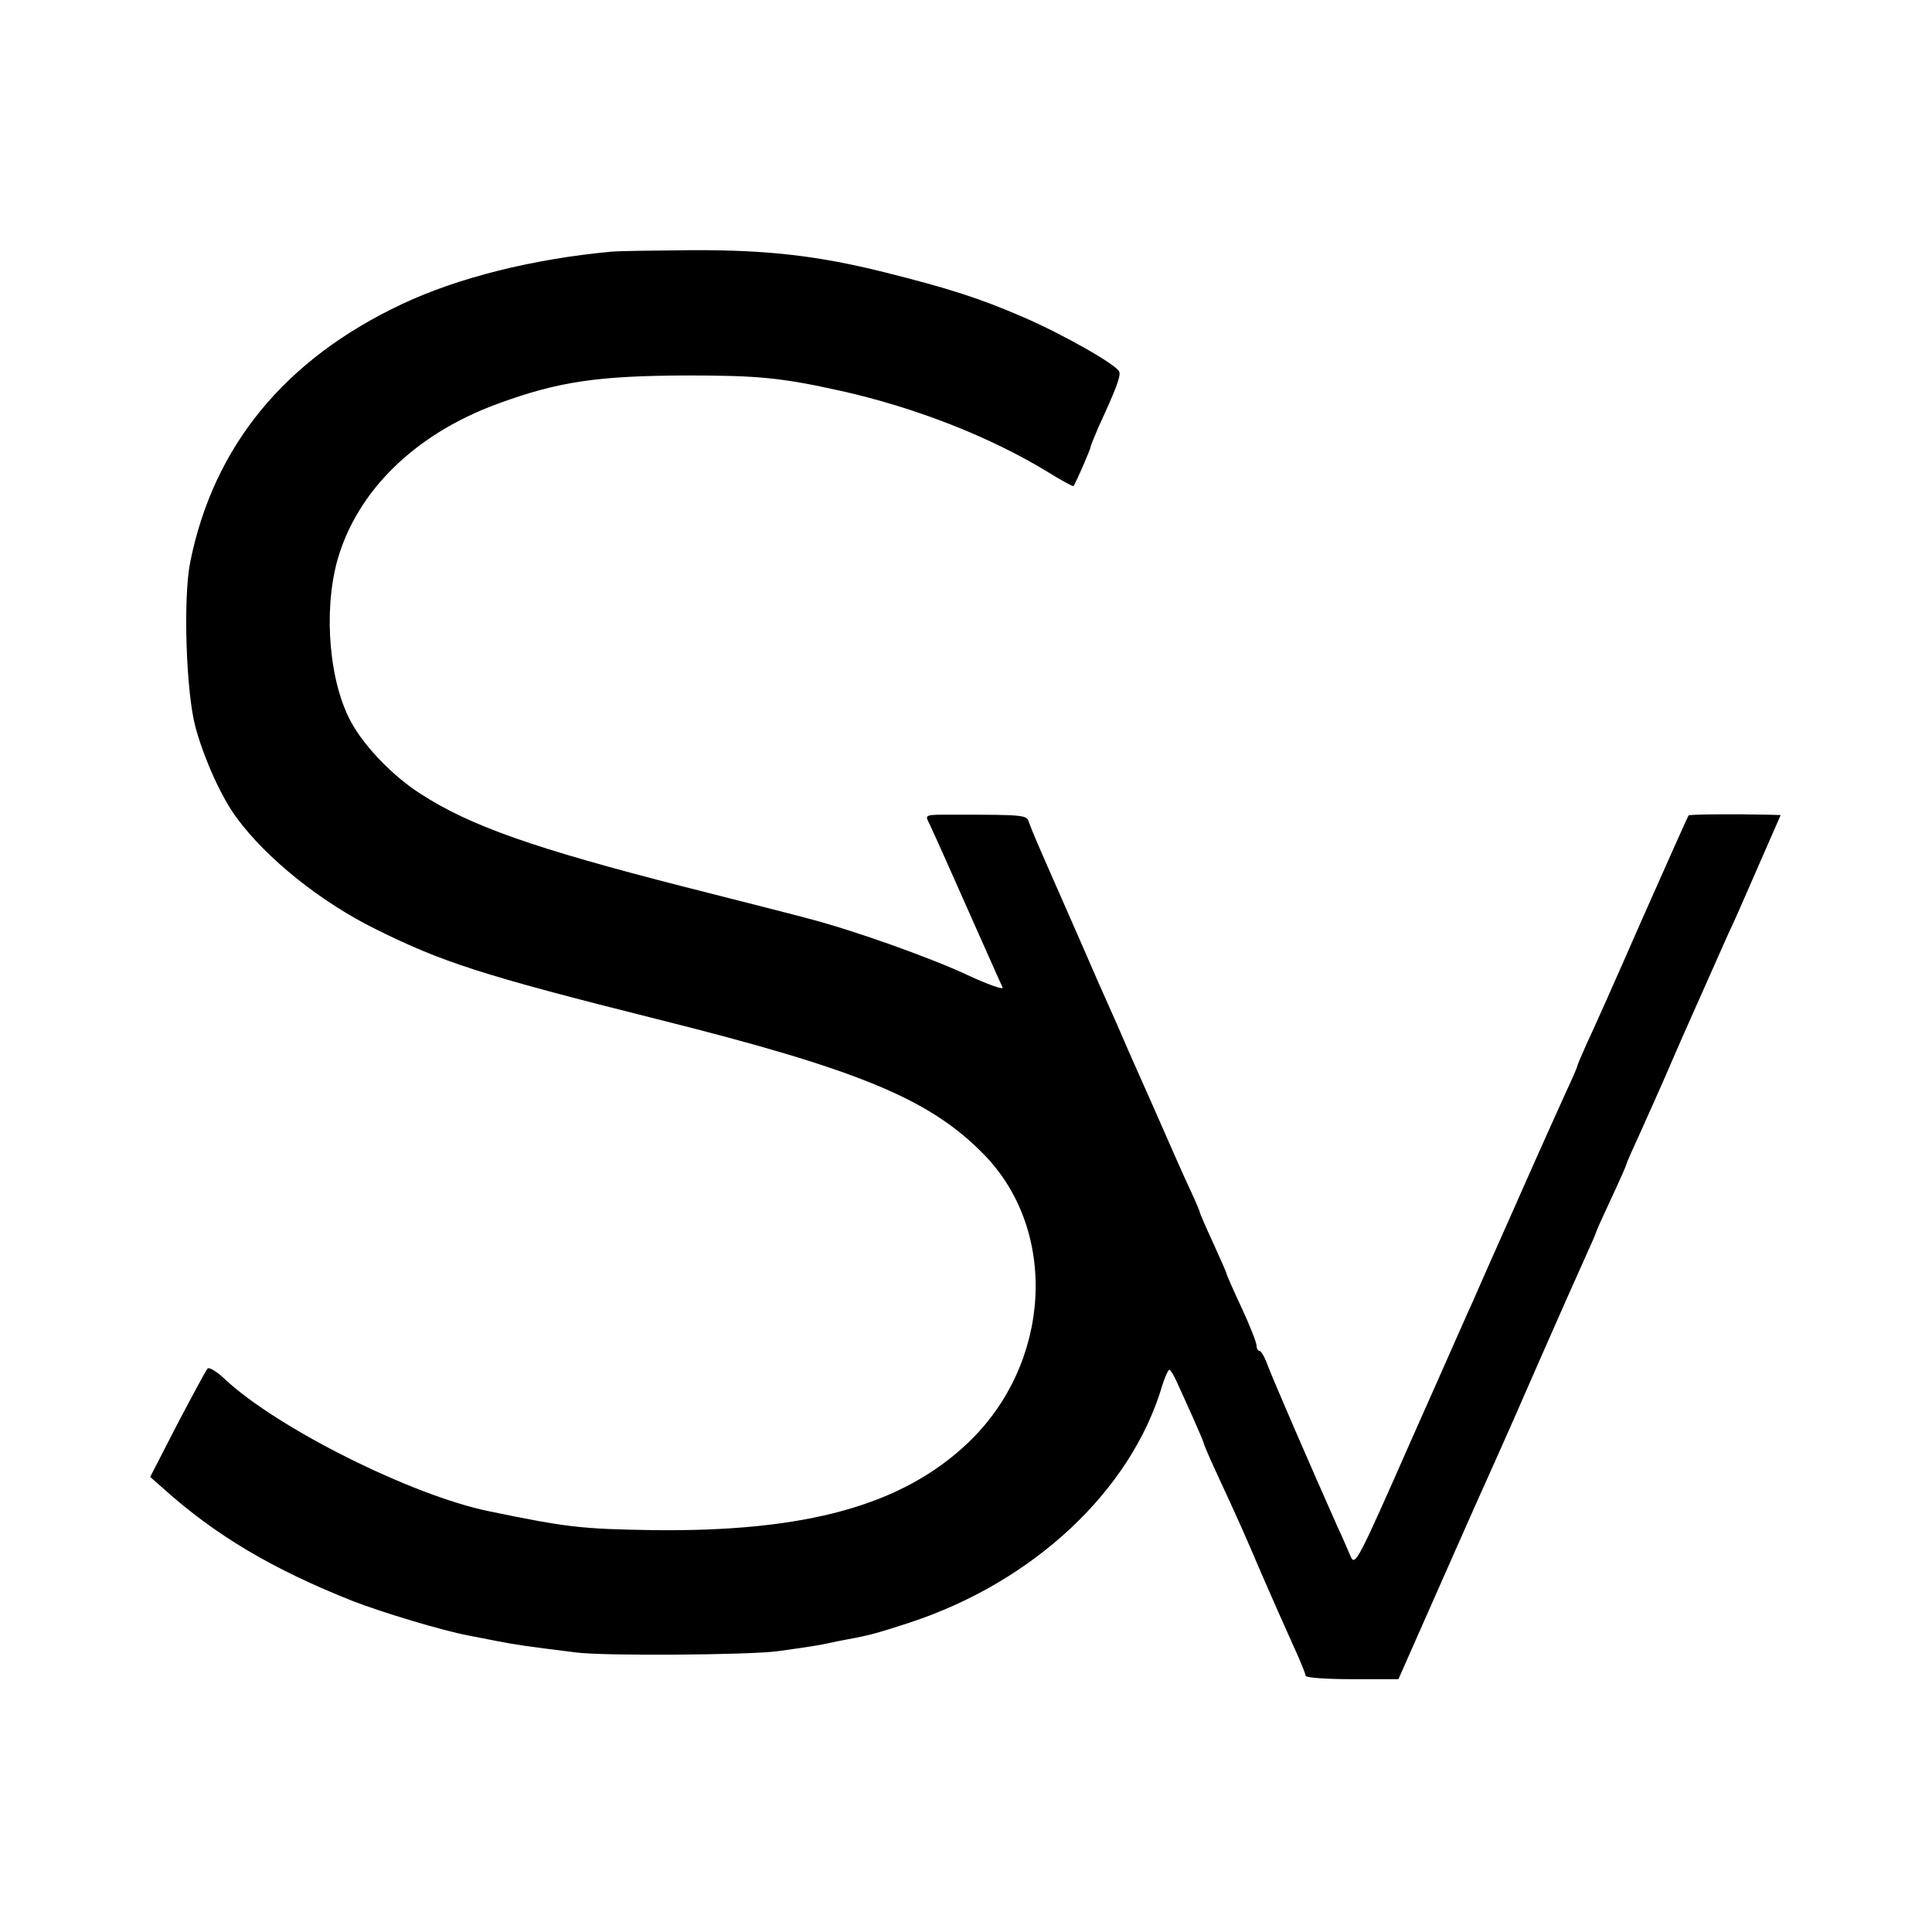
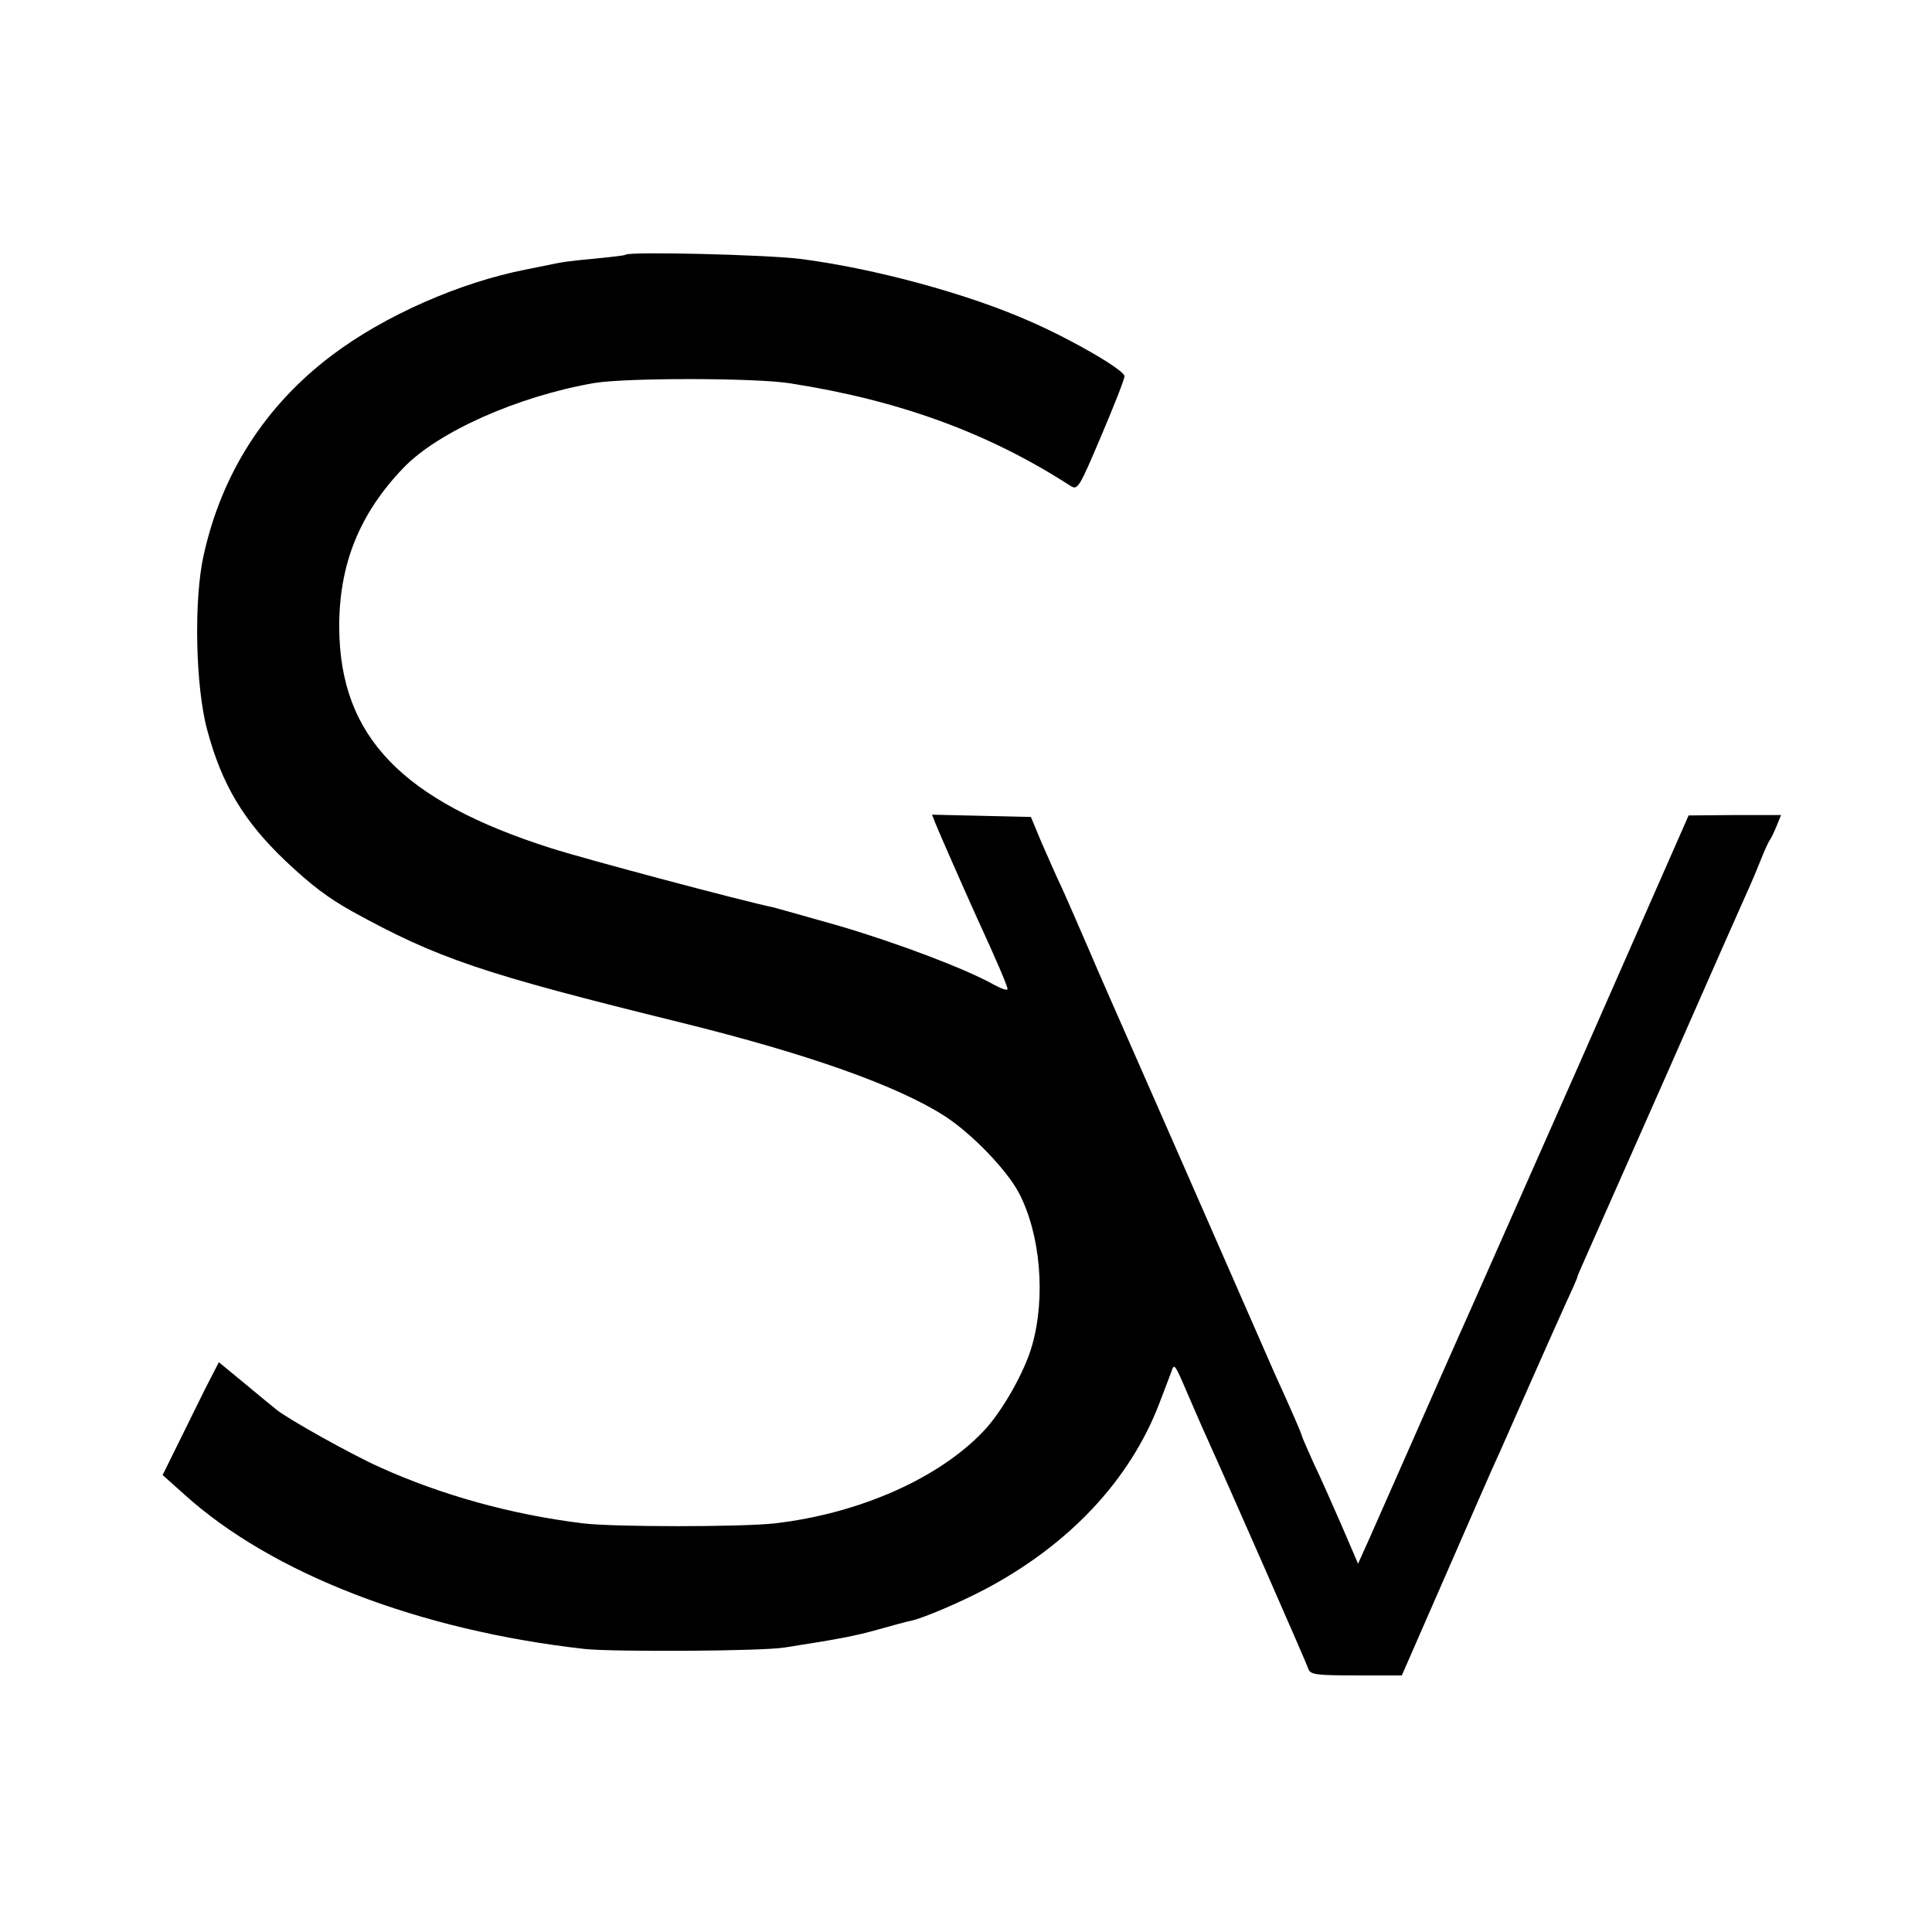
<svg xmlns="http://www.w3.org/2000/svg" version="1.0" width="512pt" height="512pt" viewBox="0 0 512 512" preserveAspectRatio="xMidYMid meet">
  <g transform="translate(0,512) scale(0.1,-0.1)" fill="#000000" stroke="none">
-     <path d="M1620 4453 c-207 -19 -407 -69 -555 -139 -310 -146 -499 -376 -561 -684 -19 -96 -11 -344 14 -437 23 -85 70 -188 109 -240 79 -108 224 -224 368 -295 177 -88 281 -122 747 -239 536 -134 723 -212 866 -359 198 -203 178 -553 -42 -763 -174 -166 -429 -237 -836 -232 -188 3 -226 7 -434 50 -205 42 -561 220 -700 350 -21 20 -42 33 -46 28 -4 -4 -40 -71 -80 -147 l-72 -140 34 -30 c139 -125 291 -215 503 -299 80 -31 237 -78 305 -91 14 -3 48 -9 77 -15 52 -10 72 -13 208 -30 73 -10 458 -7 535 3 79 11 112 16 134 21 12 3 33 7 49 10 60 11 79 16 168 45 328 108 587 350 669 628 7 23 16 42 19 42 3 0 12 -15 20 -33 8 -17 27 -60 43 -95 15 -34 28 -64 28 -67 0 -2 14 -35 31 -72 64 -138 78 -170 124 -278 26 -60 63 -143 81 -183 19 -41 34 -78 34 -83 0 -5 54 -9 123 -9 l123 0 114 258 c62 141 126 284 141 317 15 33 69 155 119 270 51 116 105 238 121 273 16 35 29 65 29 67 0 2 18 42 40 89 22 47 40 88 40 90 0 3 15 37 34 78 18 40 48 107 66 148 18 41 40 93 50 115 10 22 37 83 60 135 23 52 50 113 60 135 11 22 46 102 79 178 l60 137 -32 1 c-101 2 -209 1 -212 -2 -2 -2 -58 -128 -125 -279 -66 -151 -132 -299 -146 -328 -13 -29 -24 -55 -24 -57 0 -3 -13 -33 -29 -67 -16 -35 -75 -166 -131 -293 -56 -126 -108 -243 -115 -260 -8 -16 -81 -183 -164 -369 -144 -327 -150 -338 -162 -310 -7 16 -22 52 -35 79 -69 155 -173 395 -185 428 -7 20 -17 37 -21 37 -4 0 -8 6 -8 14 0 8 -18 54 -40 101 -22 47 -40 88 -40 91 0 2 -16 38 -35 80 -19 41 -35 78 -35 80 0 3 -11 29 -24 57 -14 29 -59 131 -101 227 -43 96 -86 194 -96 218 -42 94 -58 130 -89 202 -18 41 -44 100 -57 130 -60 136 -79 180 -87 203 -5 17 -17 18 -191 18 -89 0 -85 2 -70 -28 7 -16 22 -48 33 -73 58 -130 154 -347 159 -357 3 -7 -39 8 -93 33 -96 45 -297 117 -419 149 -33 9 -182 47 -332 85 -395 101 -567 161 -698 246 -71 45 -146 122 -182 186 -60 105 -77 295 -39 433 52 184 206 335 425 415 161 59 264 74 501 75 190 0 251 -6 409 -41 197 -44 396 -122 548 -215 36 -22 66 -39 68 -37 5 6 45 97 45 103 0 3 10 27 21 53 47 102 60 136 55 147 -6 18 -151 100 -253 144 -115 50 -199 77 -371 120 -173 43 -307 59 -511 58 -97 -1 -192 -2 -211 -4z" />
+     <path d="M1658 4445 c-2 -2 -37 -6 -78 -10 -74 -7 -90 -9 -140 -20 -14 -3 -34 -7 -45 -9 -175 -34 -376 -122 -516 -228 -176 -133 -291 -312 -339 -528 -27 -118 -22 -350 9 -464 39 -146 97 -242 207 -347 70 -66 113 -98 175 -133 230 -127 347 -166 874 -296 336 -83 573 -167 699 -248 71 -46 163 -141 196 -203 57 -108 72 -276 35 -405 -19 -68 -78 -173 -127 -225 -118 -126 -330 -220 -554 -246 -88 -10 -430 -10 -509 0 -189 23 -376 75 -539 149 -74 33 -242 127 -273 152 -10 8 -48 39 -85 70 l-68 56 -37 -72 c-20 -40 -53 -108 -74 -150 l-38 -77 57 -51 c233 -211 624 -361 1062 -410 79 -8 470 -6 530 4 147 23 183 30 245 47 39 11 79 22 90 24 35 8 128 48 195 83 223 118 384 289 462 492 14 36 28 74 32 84 8 24 8 25 46 -64 18 -41 38 -88 46 -105 71 -157 267 -604 271 -617 5 -16 20 -18 127 -18 l121 0 115 263 c63 144 128 294 146 332 17 39 55 124 84 190 29 66 68 153 86 193 19 41 34 75 34 77 0 3 11 28 24 57 13 29 110 249 216 488 105 239 200 454 211 478 11 24 27 62 36 85 9 23 20 47 24 52 4 6 12 23 18 38 l11 27 -123 0 -122 -1 -289 -657 c-160 -361 -304 -688 -322 -727 -17 -38 -70 -158 -117 -265 -47 -107 -100 -226 -117 -265 l-31 -69 -43 100 c-24 55 -57 130 -75 167 -17 38 -31 70 -31 72 0 4 -29 71 -72 165 -11 25 -73 167 -138 315 -65 149 -162 369 -215 490 -53 121 -117 265 -140 320 -24 55 -55 127 -70 160 -16 33 -40 89 -56 125 l-27 65 -131 3 -131 3 9 -23 c10 -25 76 -175 109 -248 52 -113 82 -183 82 -191 0 -5 -17 1 -37 12 -73 41 -252 109 -408 155 -88 25 -166 47 -174 49 -82 17 -492 126 -590 157 -396 126 -560 296 -562 584 -1 167 53 302 170 424 92 96 304 190 506 225 84 14 428 14 520 -1 288 -45 524 -131 741 -271 20 -13 23 -8 82 131 34 80 62 151 62 159 0 16 -136 95 -245 143 -167 75 -419 143 -615 168 -90 11 -452 20 -462 11z" />
  </g>
</svg>
